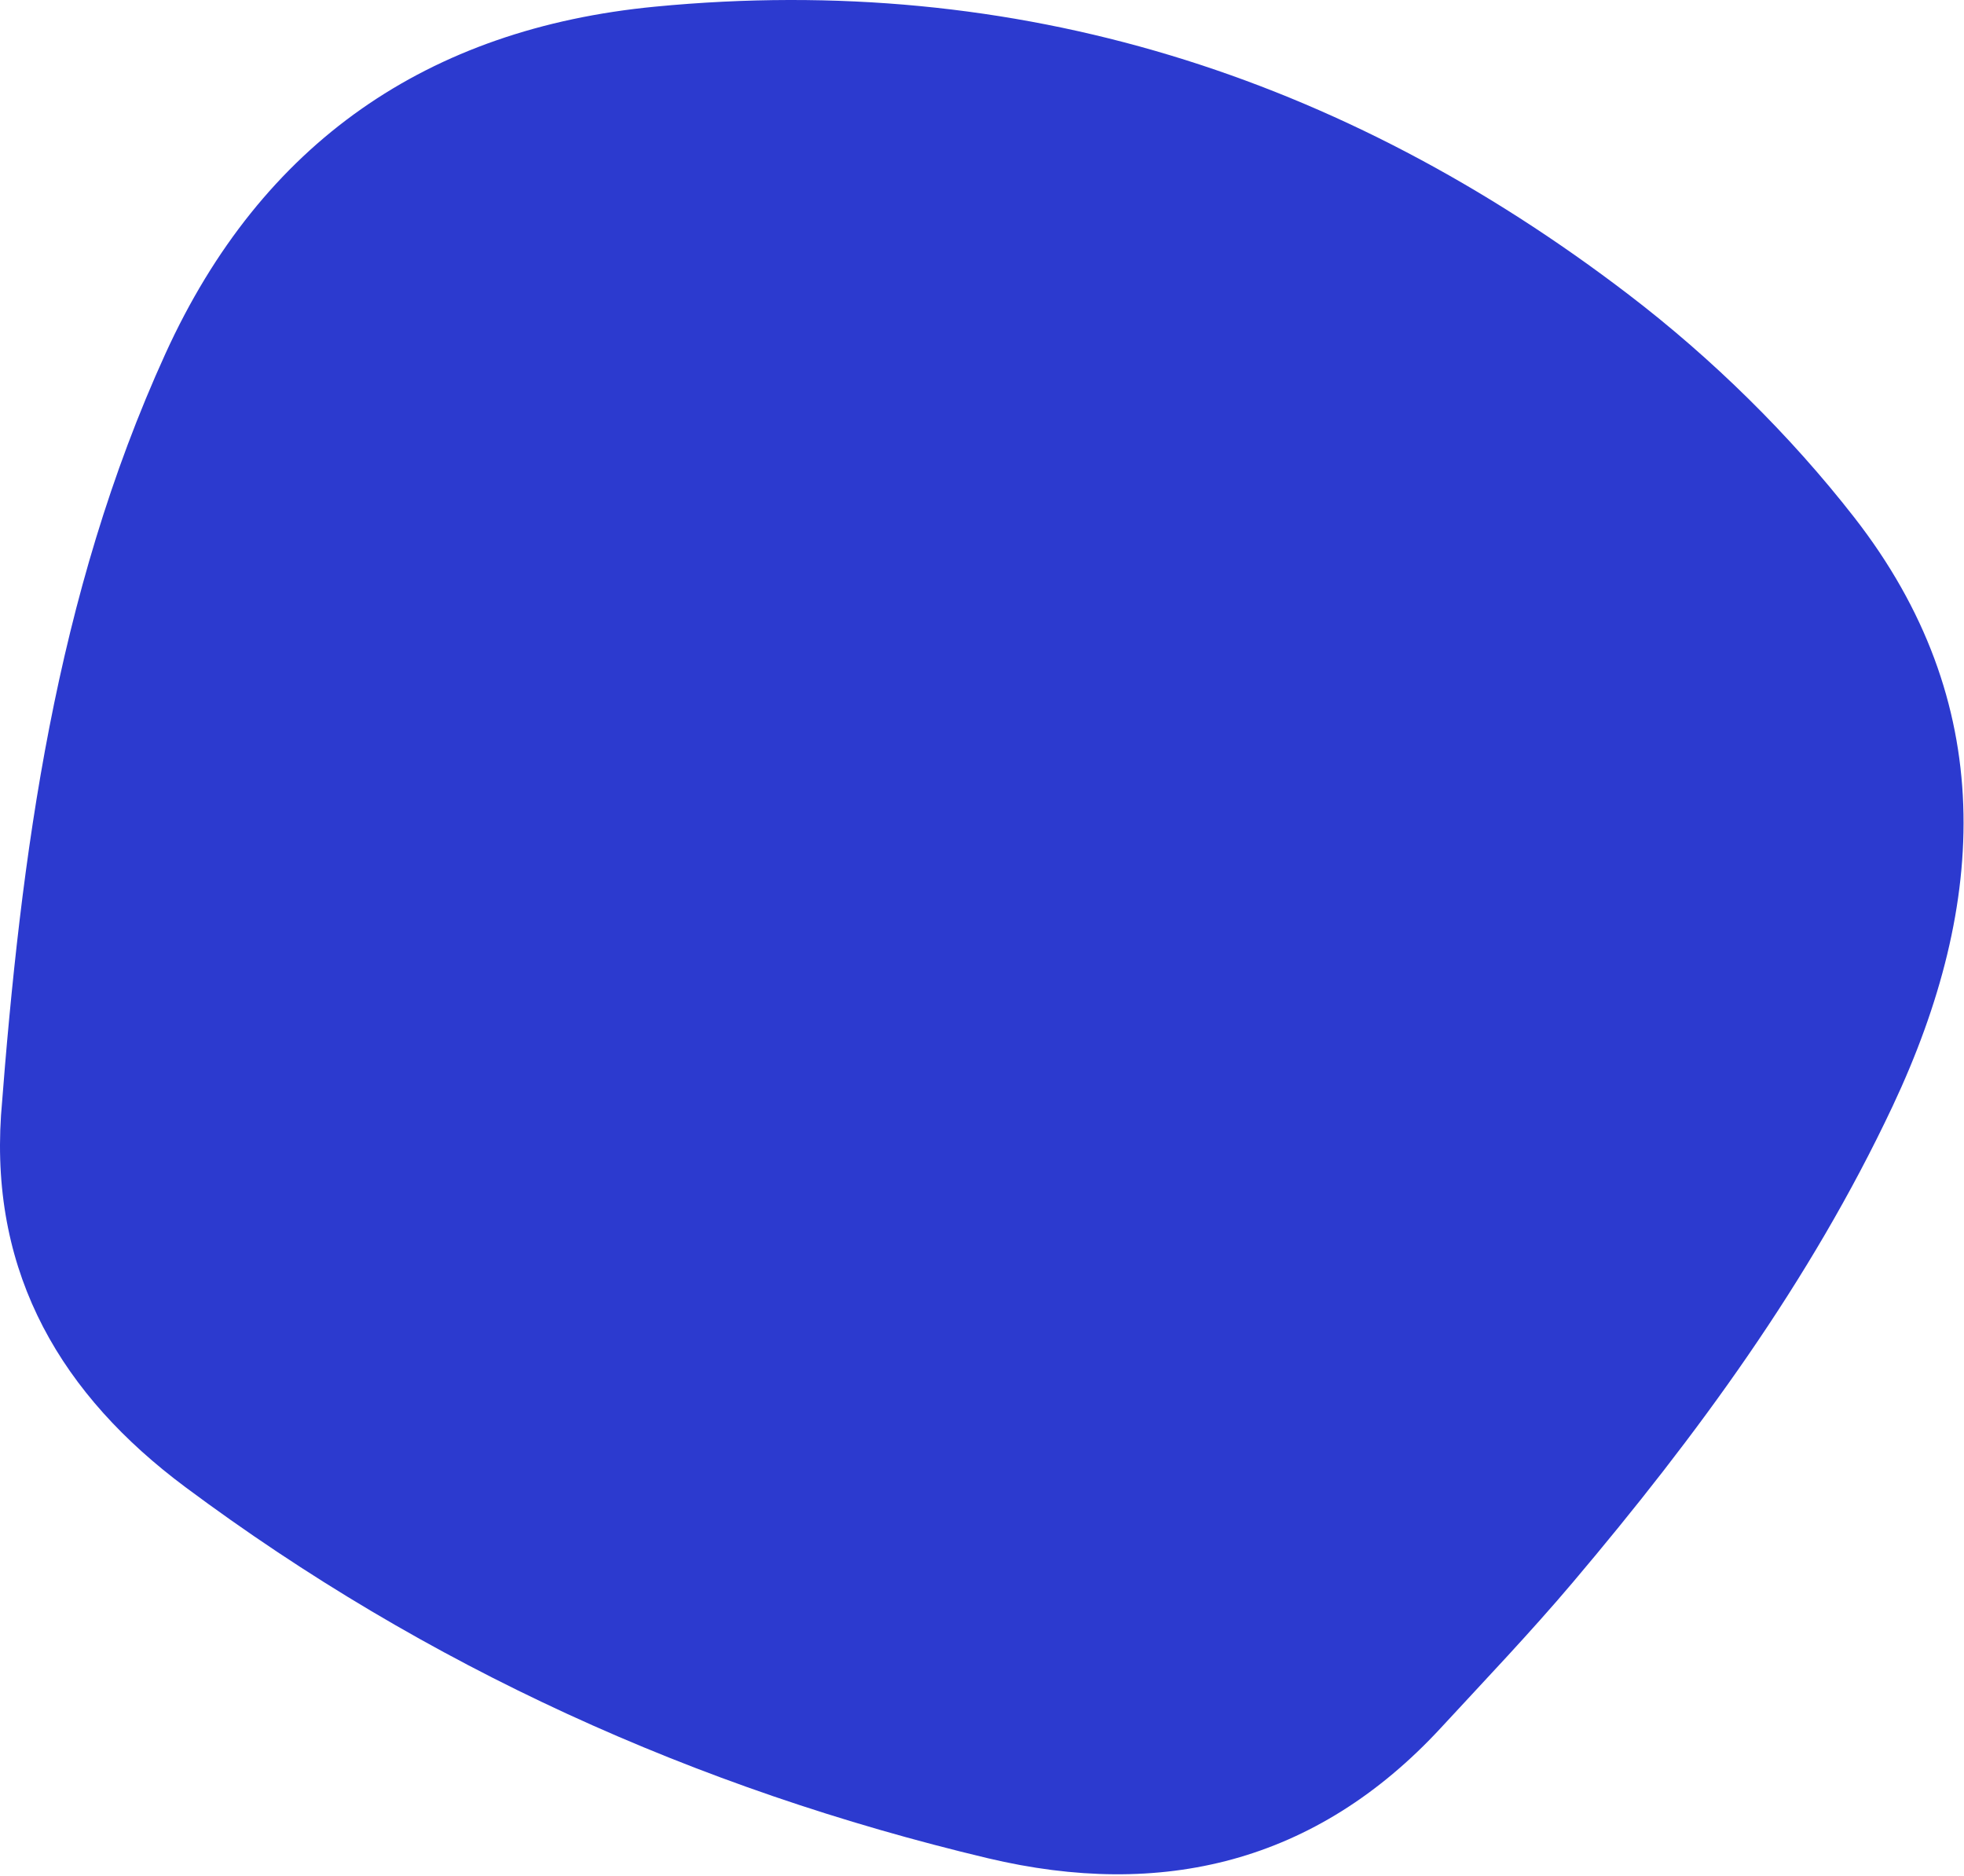
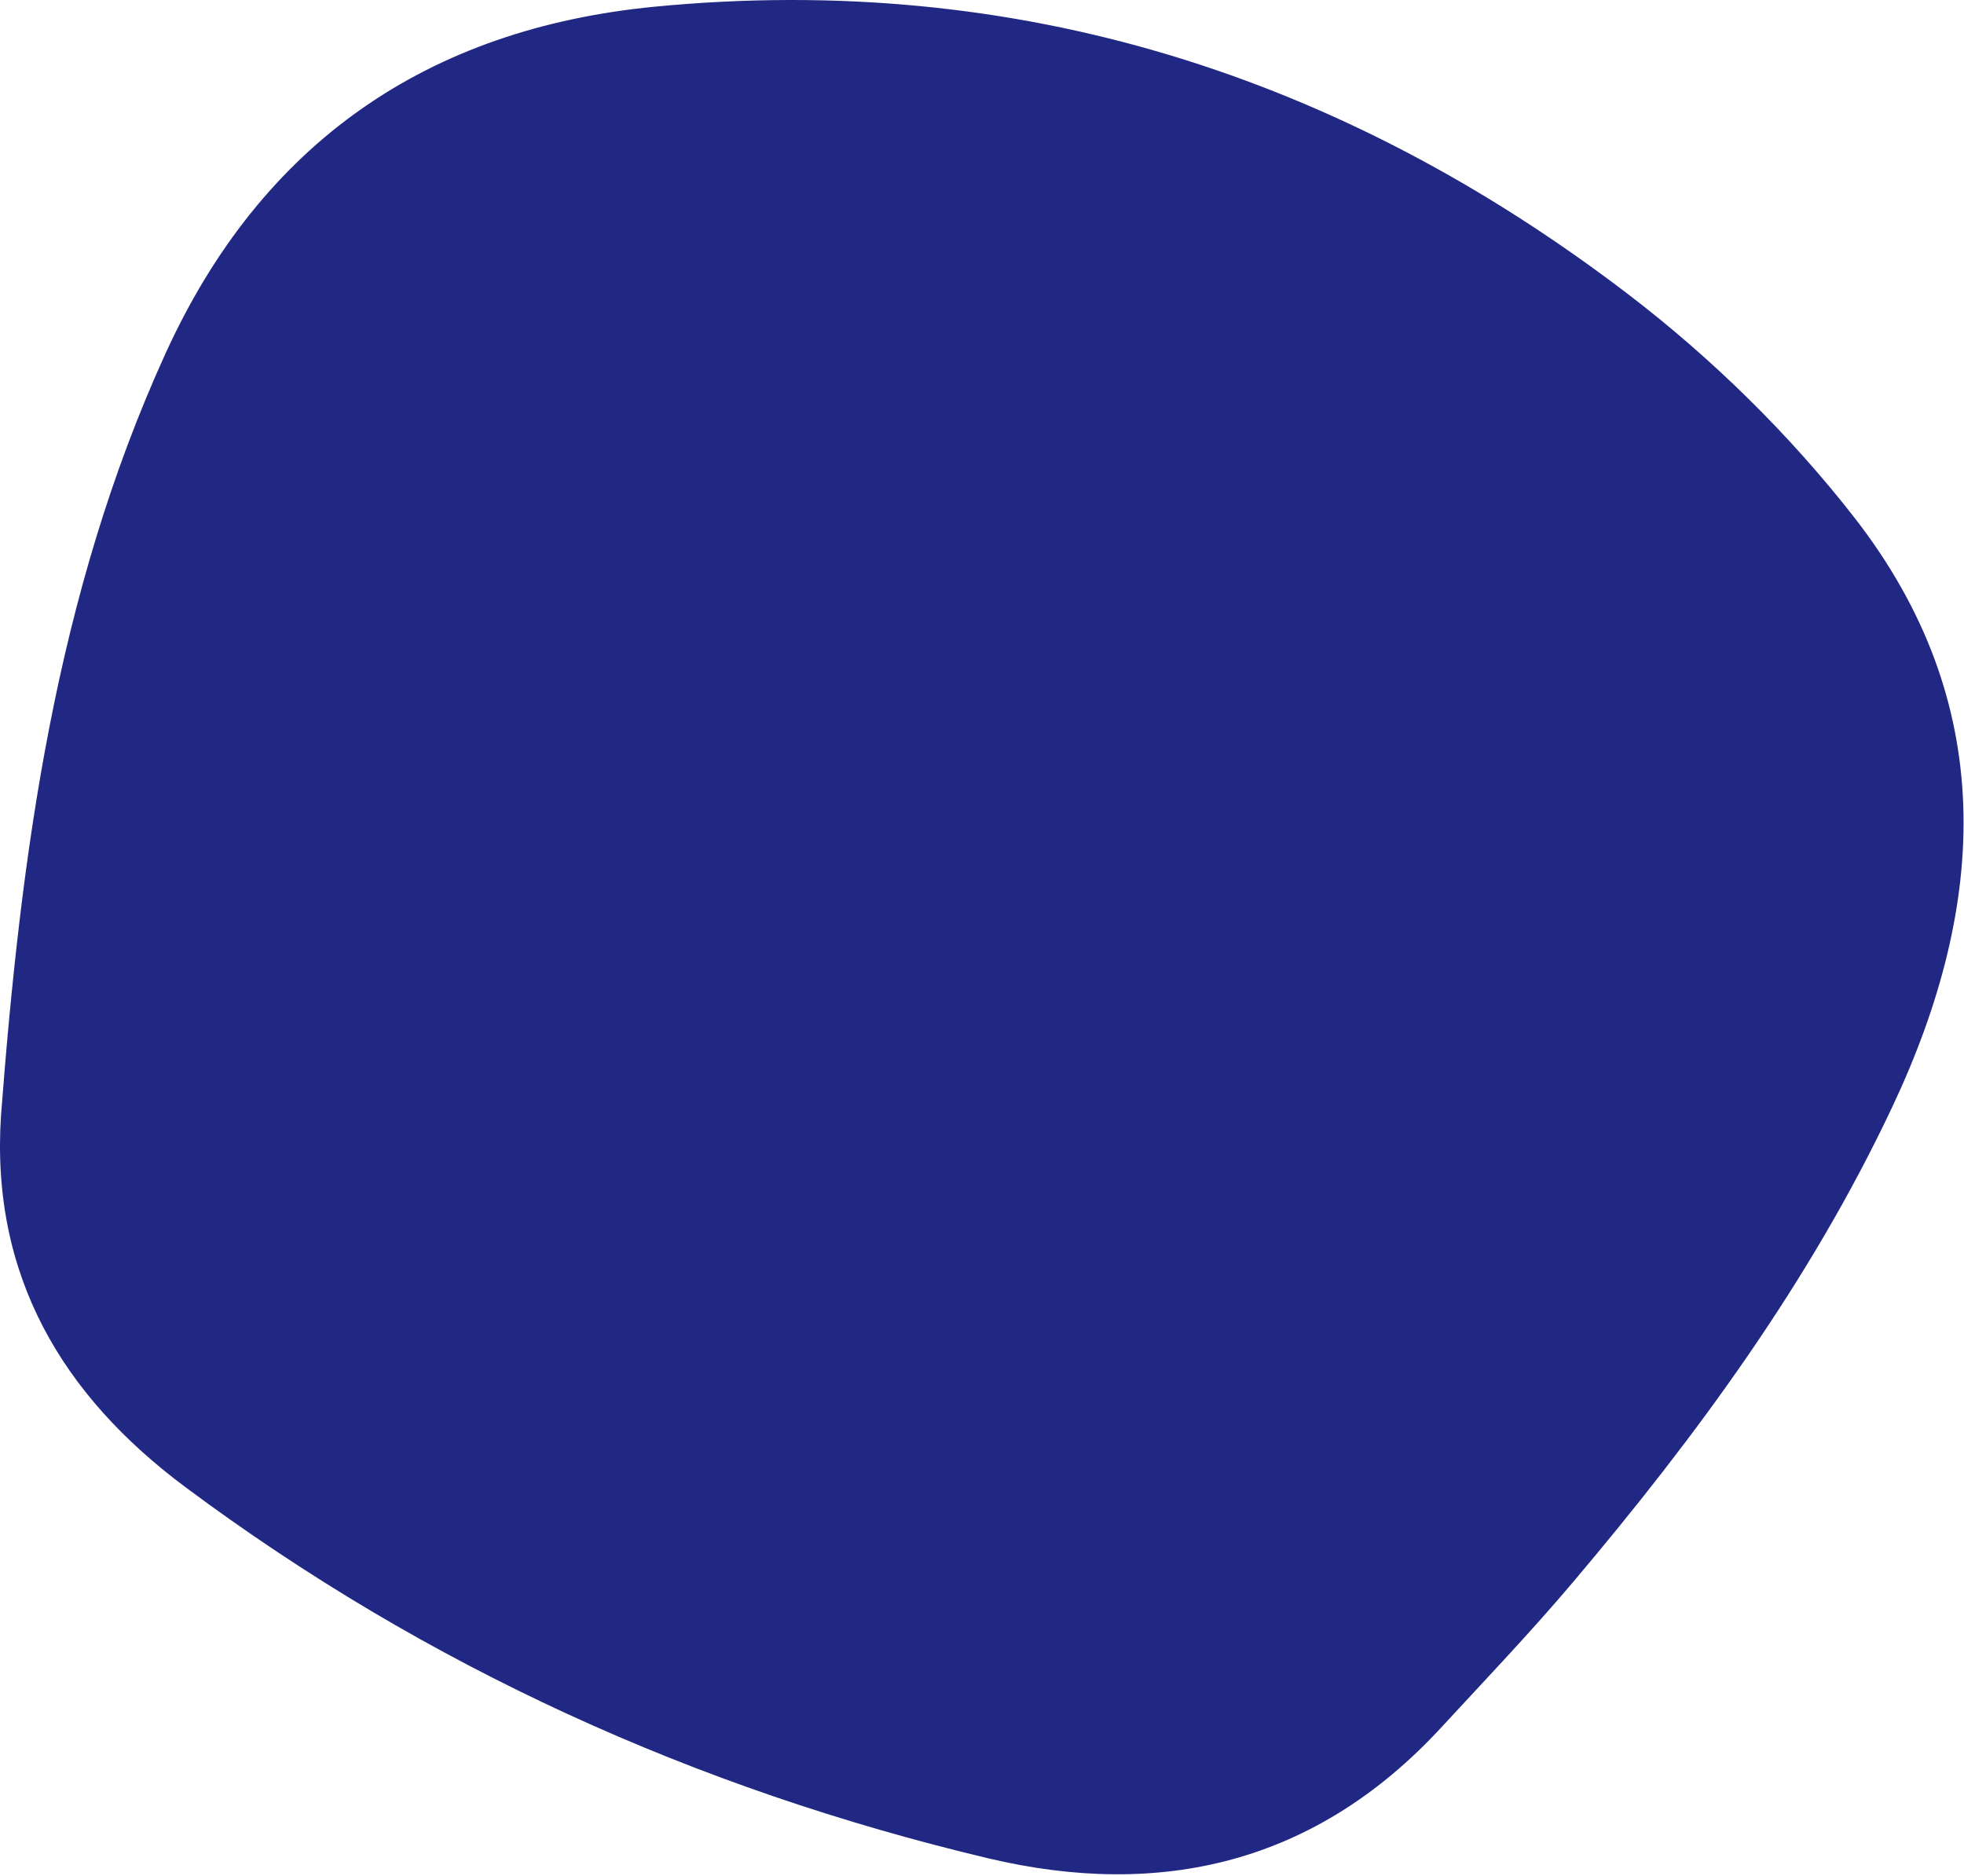
<svg xmlns="http://www.w3.org/2000/svg" width="825" height="788" viewBox="0 0 825 788" fill="none">
-   <path fill-rule="evenodd" clip-rule="evenodd" d="M0.429 468.458C8.822 358.744 23.18 250.143 69.528 148.48C109.969 59.772 179.753 11.996 275.167 2.796C427.34 -11.877 563.702 31.602 684.269 123.863C719.233 150.621 751.794 182.566 778.879 217.317C839.24 294.76 835.282 379.186 794.98 464.755C760.327 538.335 712.739 603.132 660.613 664.774C642.898 685.718 623.926 705.597 605.31 725.756C552.851 782.552 487.978 797.945 414.914 780.565C292.262 751.385 179.221 700.216 77.8 624.633C26.258 586.222 -4.006 535.894 0.429 468.458Z" fill="#2C3ACF" />
+   <path fill-rule="evenodd" clip-rule="evenodd" d="M0.429 468.458C8.822 358.744 23.18 250.143 69.528 148.48C109.969 59.772 179.753 11.996 275.167 2.796C427.34 -11.877 563.702 31.602 684.269 123.863C719.233 150.621 751.794 182.566 778.879 217.317C839.24 294.76 835.282 379.186 794.98 464.755C760.327 538.335 712.739 603.132 660.613 664.774C642.898 685.718 623.926 705.597 605.31 725.756C552.851 782.552 487.978 797.945 414.914 780.565C292.262 751.385 179.221 700.216 77.8 624.633C26.258 586.222 -4.006 535.894 0.429 468.458Z" fill="#212883" />
</svg>
